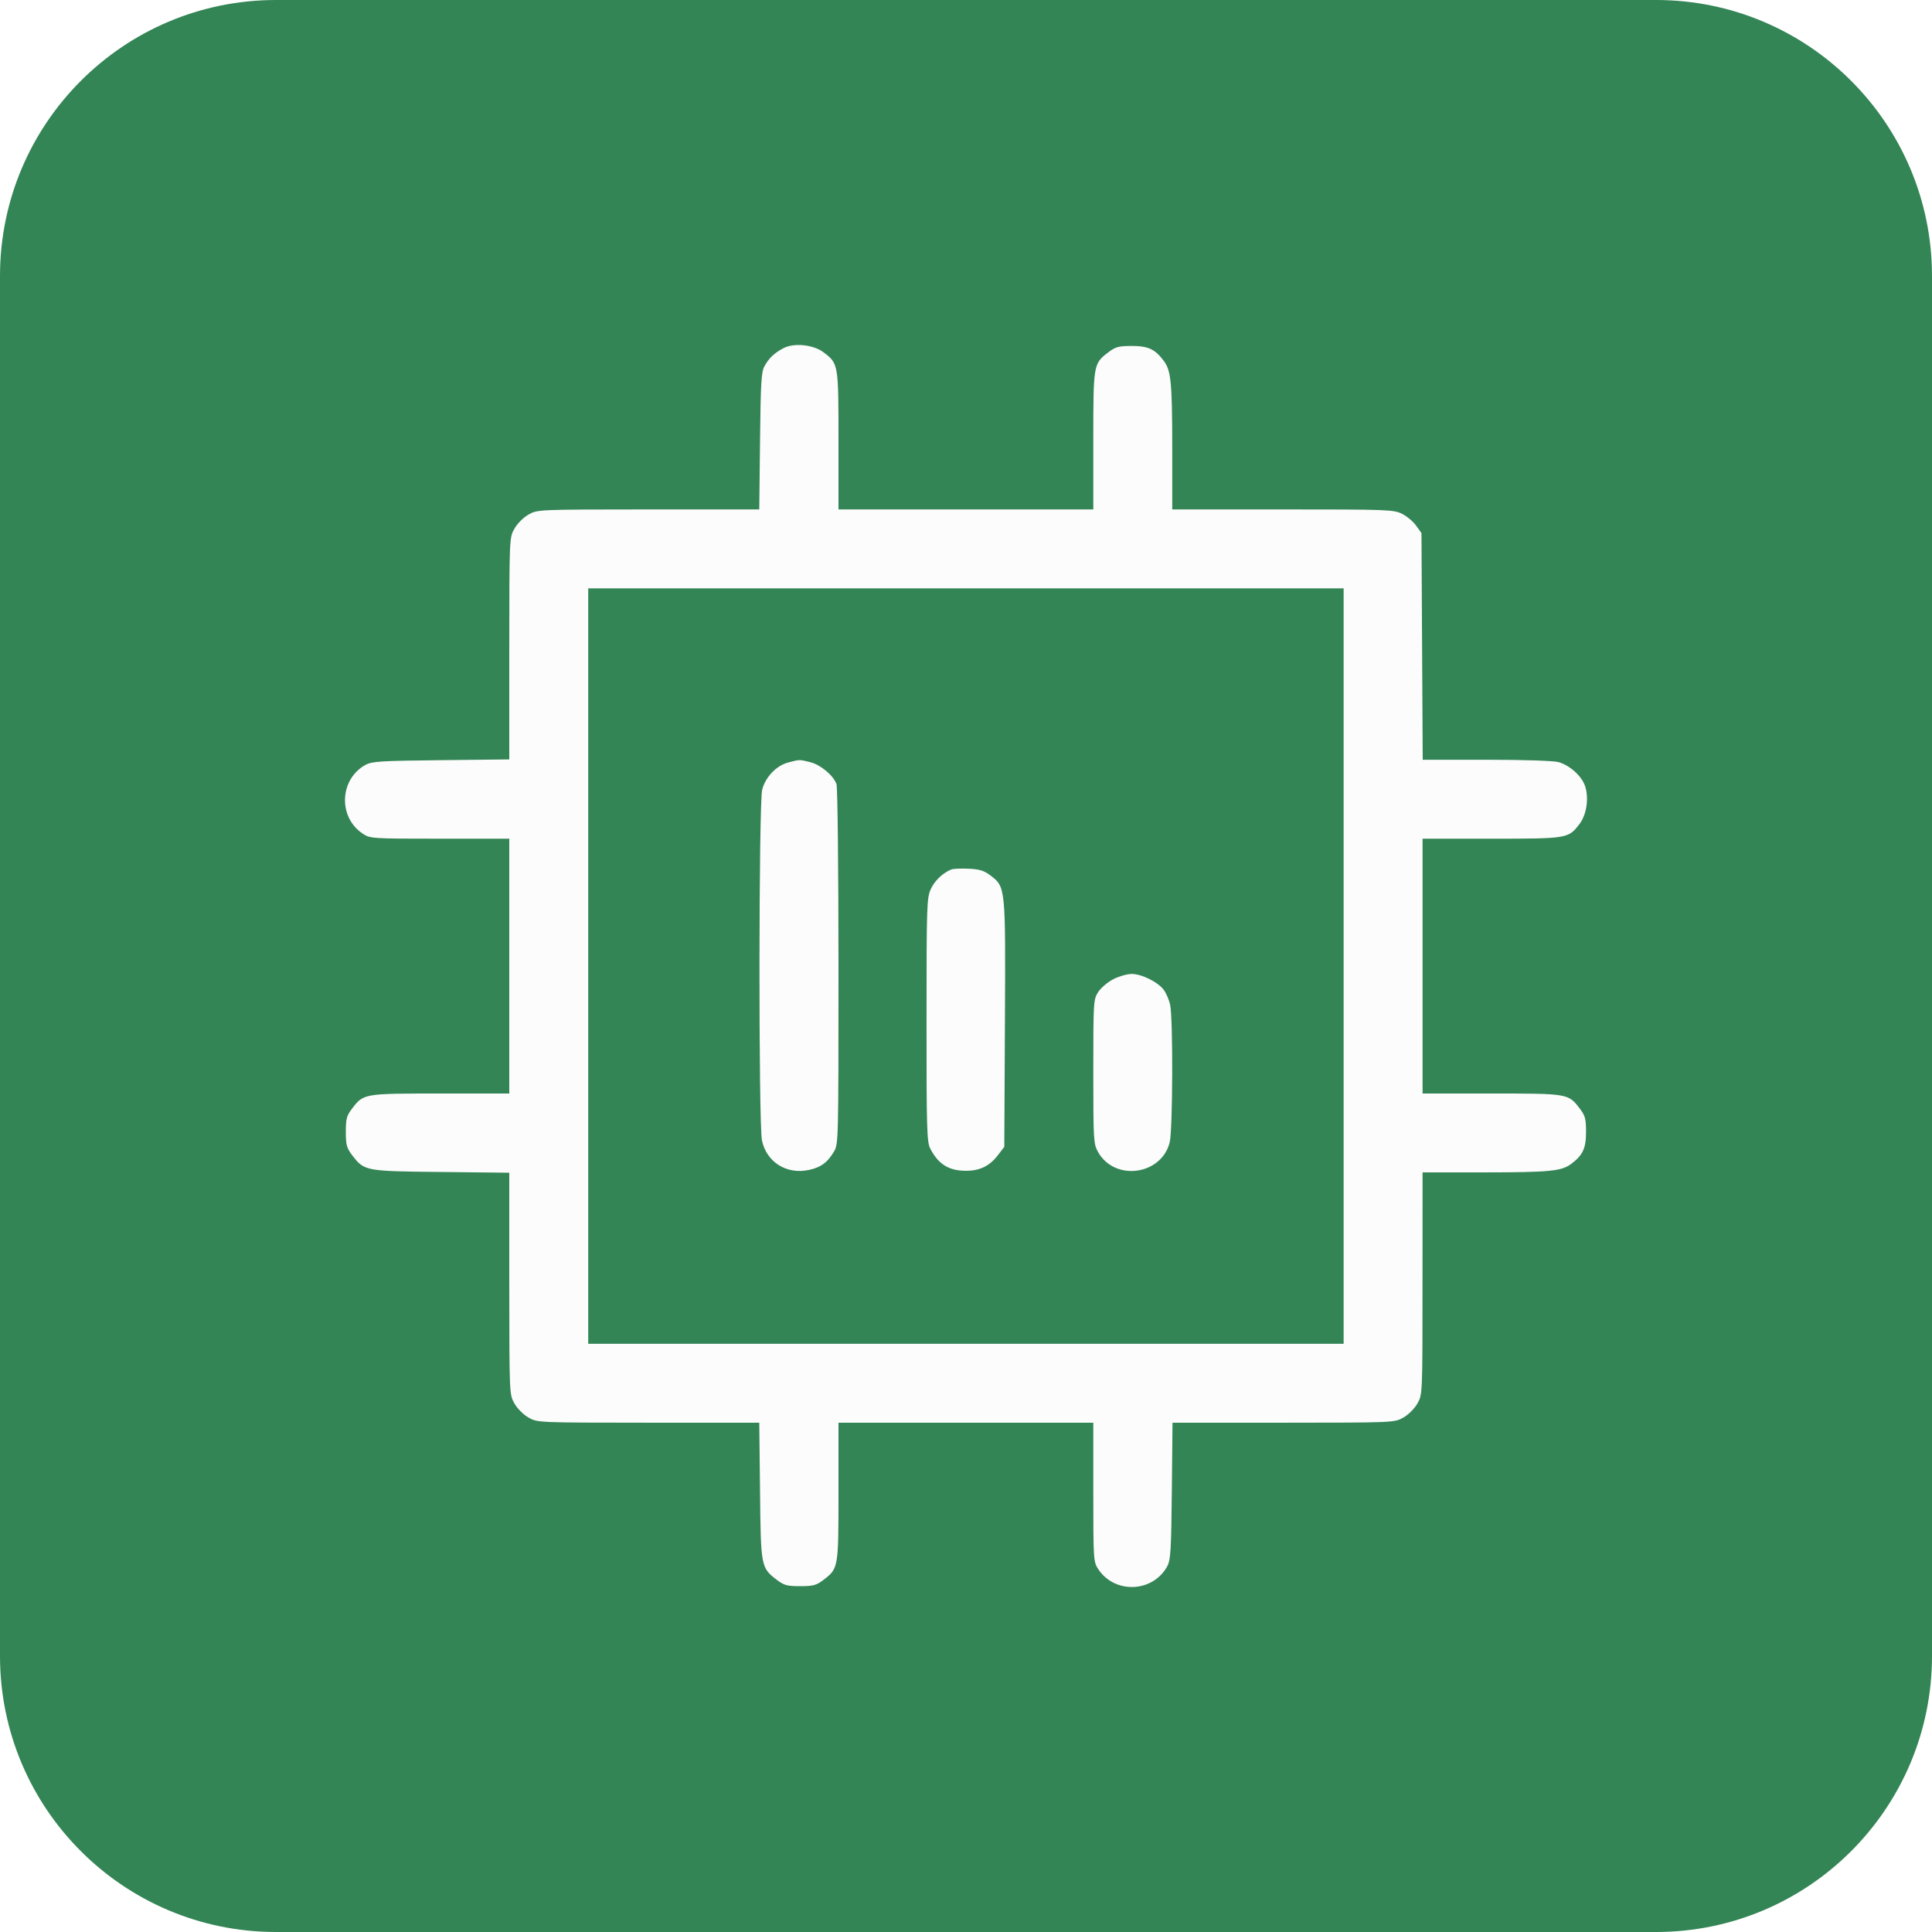
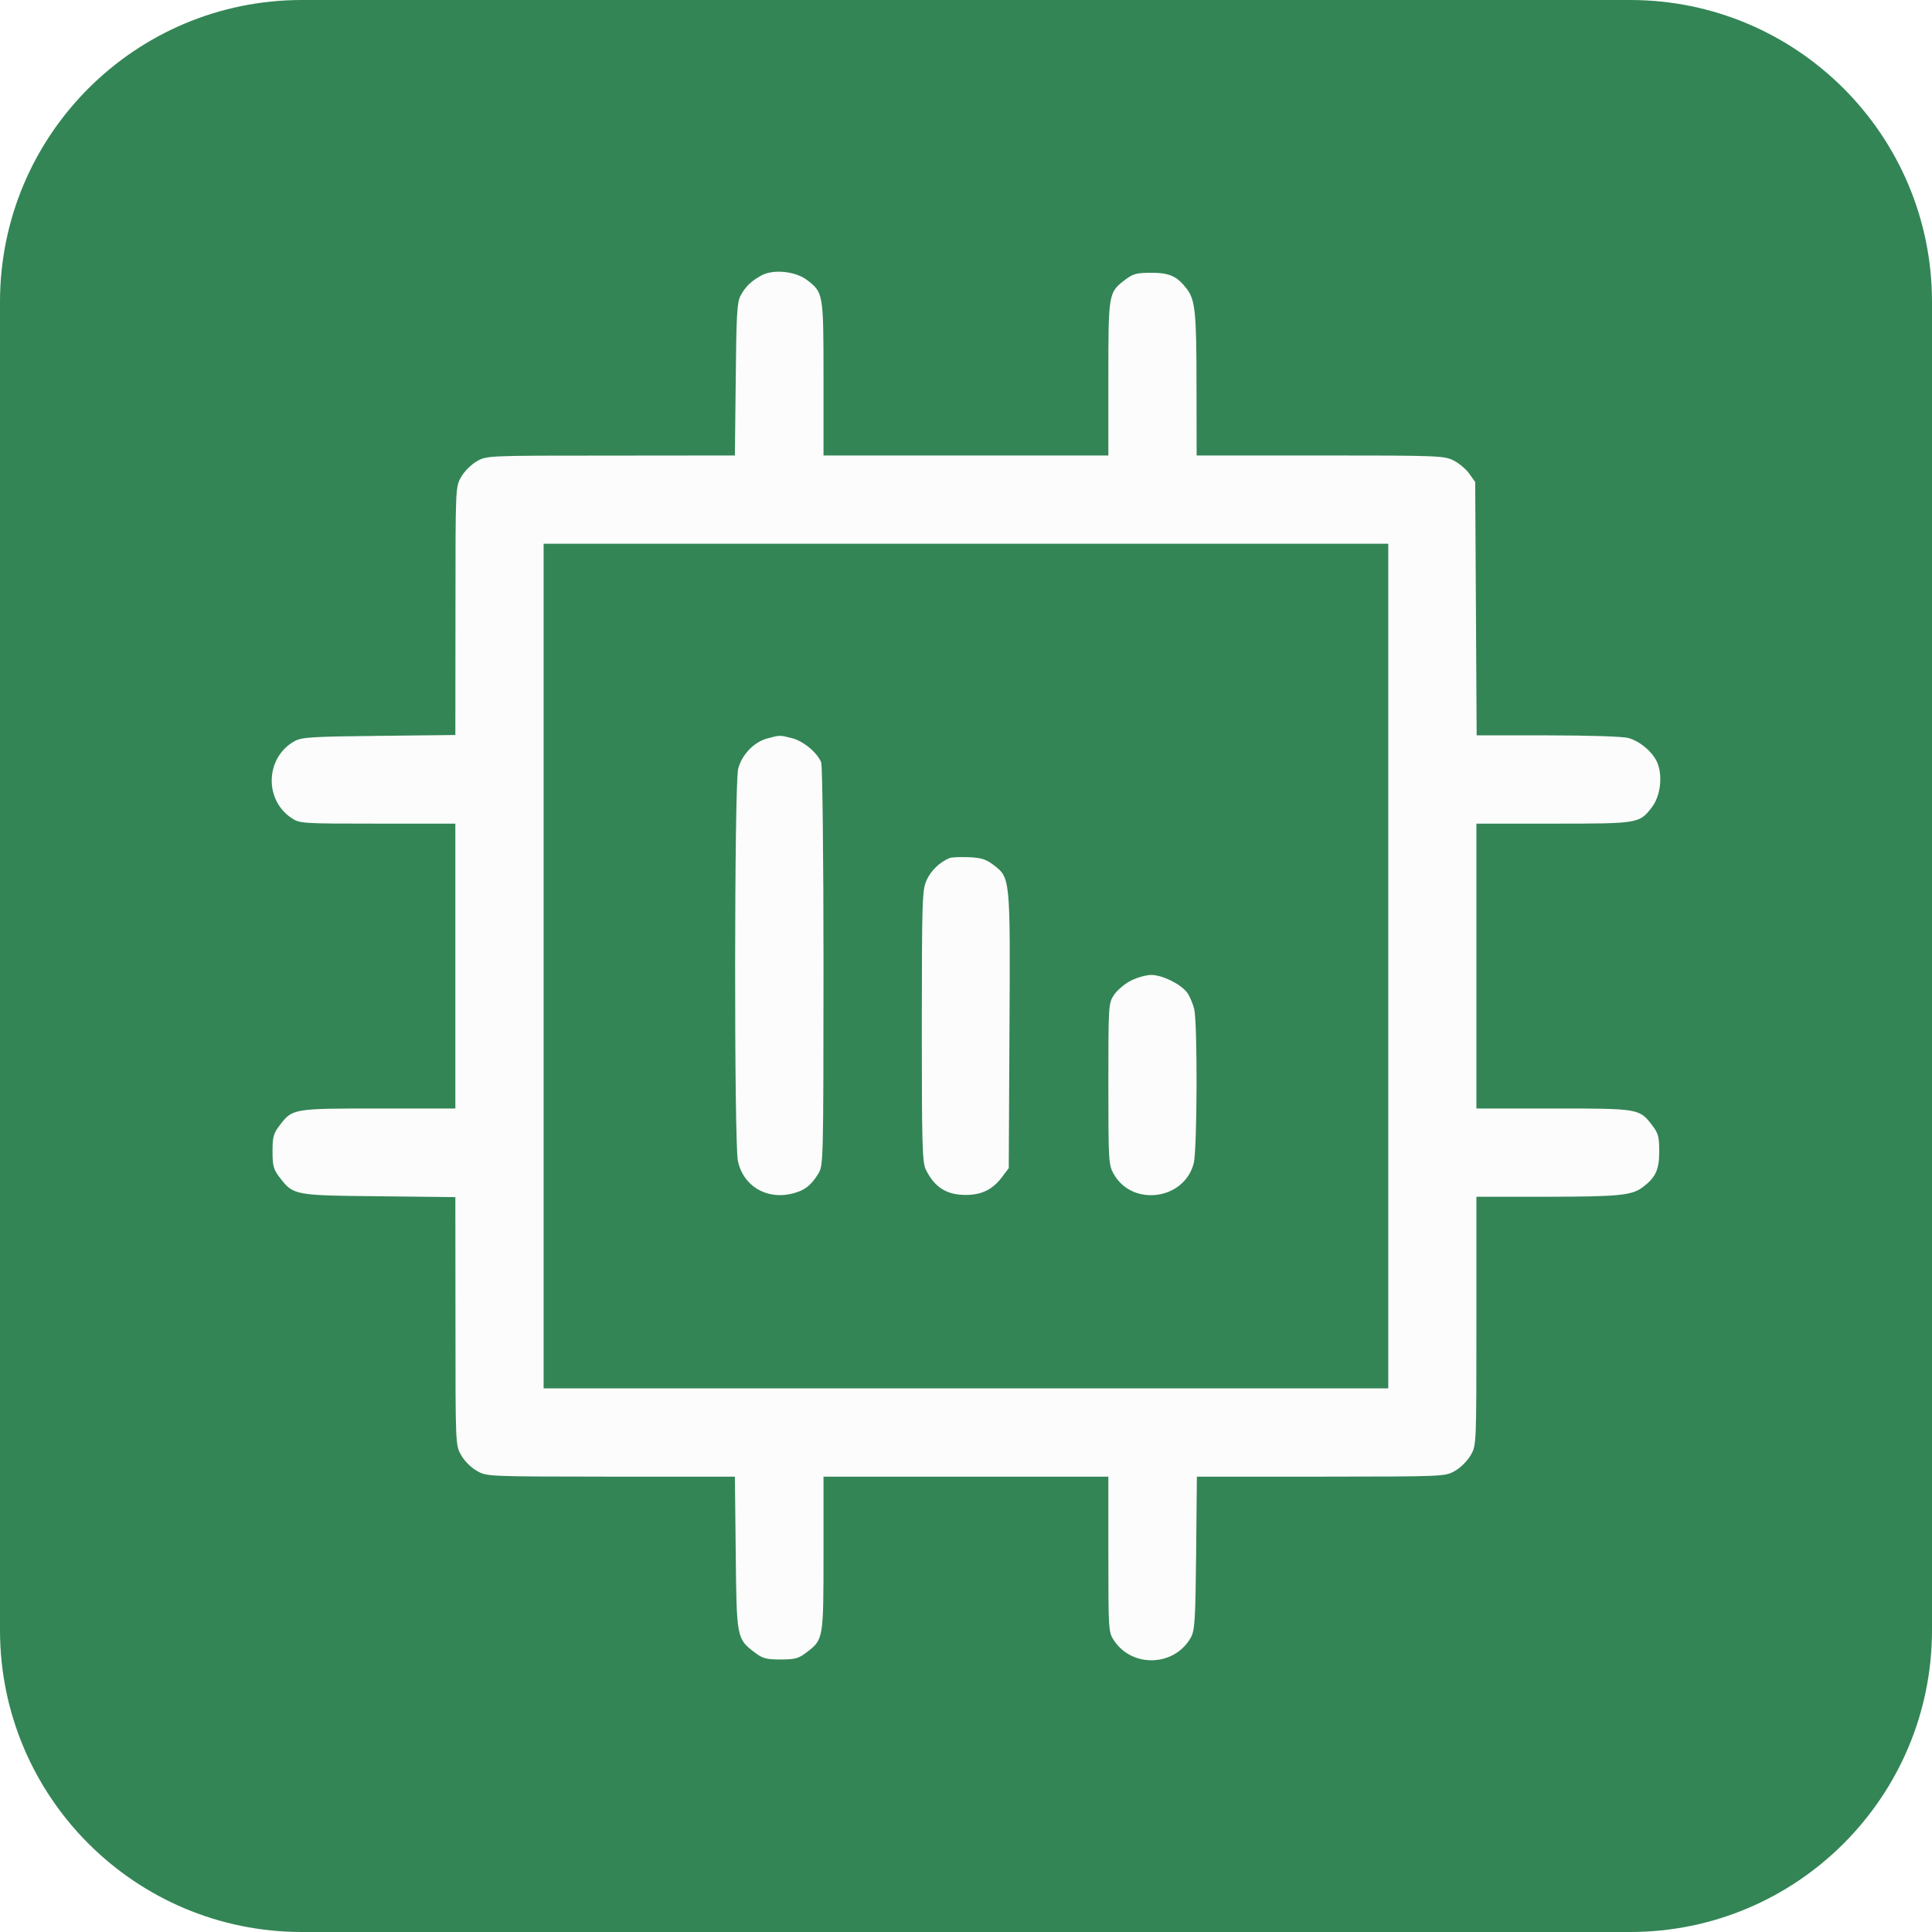
- <svg xmlns="http://www.w3.org/2000/svg" width="28" height="28" viewBox="0 0 28 28" fill="none">
-   <path d="M0 4C0 1.791 1.791 0 4 0H24C26.209 0 28 1.791 28 4V24C28 26.209 26.209 28 24 28H4C1.791 28 0 26.209 0 24V4Z" fill="#338555" />
-   <path fill-rule="evenodd" clip-rule="evenodd" d="M11.352 5.047C11.218 5.119 11.143 5.191 11.079 5.308C11.033 5.391 11.024 5.551 11.015 6.394L11.004 7.383L9.397 7.383C7.79 7.384 7.789 7.384 7.659 7.458C7.586 7.499 7.497 7.588 7.456 7.661C7.382 7.791 7.382 7.792 7.381 9.399L7.381 11.006L6.392 11.017C5.525 11.026 5.391 11.034 5.299 11.084C4.921 11.291 4.896 11.839 5.254 12.08C5.363 12.153 5.377 12.155 6.373 12.155H7.381V14.001V15.848H6.383C5.273 15.848 5.269 15.848 5.103 16.066C5.024 16.169 5.012 16.215 5.012 16.403C5.012 16.591 5.024 16.637 5.103 16.741C5.28 16.972 5.289 16.974 6.392 16.985L7.381 16.996L7.381 18.603C7.382 20.21 7.382 20.211 7.456 20.341C7.497 20.413 7.586 20.503 7.659 20.544C7.789 20.618 7.79 20.618 9.397 20.619L11.004 20.619L11.015 21.608C11.026 22.711 11.028 22.72 11.259 22.897C11.363 22.976 11.409 22.988 11.597 22.988C11.785 22.988 11.831 22.976 11.934 22.897C12.152 22.731 12.152 22.727 12.152 21.617V20.619H13.999H15.845V21.627C15.845 22.623 15.847 22.637 15.92 22.746C16.161 23.104 16.709 23.079 16.916 22.701C16.966 22.609 16.974 22.475 16.983 21.608L16.993 20.619L18.601 20.619C20.208 20.618 20.209 20.618 20.339 20.544C20.412 20.503 20.501 20.413 20.542 20.341C20.616 20.211 20.616 20.21 20.616 18.601L20.617 16.991L21.524 16.991C22.461 16.99 22.63 16.973 22.77 16.869C22.94 16.742 22.986 16.642 22.986 16.406C22.986 16.215 22.974 16.17 22.895 16.066C22.729 15.848 22.725 15.848 21.616 15.848H20.617V14.001V12.155H21.616C22.722 12.155 22.73 12.153 22.892 11.941C22.995 11.805 23.03 11.568 22.972 11.392C22.924 11.247 22.75 11.091 22.587 11.045C22.514 11.025 22.084 11.011 21.541 11.011L20.619 11.011L20.61 9.368L20.601 7.726L20.524 7.619C20.483 7.56 20.391 7.483 20.322 7.448C20.2 7.386 20.124 7.383 18.592 7.383H16.989L16.989 6.476C16.988 5.539 16.971 5.37 16.867 5.231C16.74 5.06 16.64 5.014 16.404 5.014C16.213 5.014 16.168 5.026 16.064 5.105C15.846 5.271 15.845 5.275 15.845 6.385V7.383H13.999H12.152V6.385C12.152 5.276 12.152 5.271 11.937 5.107C11.789 4.994 11.504 4.965 11.352 5.047ZM8.525 14.001V19.475H13.999H19.473V14.001V8.527H13.999H8.525V14.001ZM11.422 11.051C11.251 11.096 11.092 11.263 11.046 11.446C10.996 11.647 10.993 16.295 11.043 16.529C11.111 16.845 11.402 17.026 11.726 16.955C11.897 16.918 11.989 16.851 12.084 16.694C12.152 16.584 12.152 16.556 12.152 14.011C12.152 12.59 12.139 11.406 12.123 11.363C12.075 11.235 11.893 11.084 11.743 11.046C11.582 11.006 11.592 11.006 11.422 11.051ZM13.787 12.601C13.661 12.653 13.545 12.764 13.489 12.887C13.432 13.012 13.428 13.135 13.428 14.779C13.427 16.336 13.433 16.549 13.48 16.642C13.597 16.872 13.75 16.968 13.999 16.968C14.201 16.968 14.342 16.899 14.463 16.741L14.555 16.621L14.564 14.837C14.574 12.842 14.576 12.857 14.352 12.686C14.26 12.617 14.195 12.597 14.036 12.59C13.926 12.585 13.813 12.59 13.787 12.601ZM16.139 14.189C16.059 14.229 15.96 14.312 15.919 14.373C15.847 14.483 15.845 14.499 15.845 15.529C15.845 16.529 15.848 16.579 15.914 16.696C16.155 17.124 16.832 17.033 16.952 16.556C16.997 16.376 17.002 14.749 16.958 14.559C16.942 14.489 16.901 14.393 16.867 14.347C16.785 14.234 16.546 14.115 16.401 14.115C16.337 14.115 16.219 14.149 16.139 14.189Z" fill="#FCFCFC" />
+ <svg xmlns="http://www.w3.org/2000/svg" width="16" height="16" viewBox="0 0 16 16" fill="none">
+   <rect width="16" height="16" rx="2.5" fill="#338555" />
+   <path d="M6.308 2.28C6.223 2.326 6.174 2.372 6.134 2.447C6.104 2.5 6.098 2.602 6.093 3.141L6.086 3.772L5.059 3.773C4.032 3.773 4.032 3.773 3.949 3.82C3.902 3.847 3.845 3.904 3.819 3.95C3.772 4.033 3.772 4.034 3.772 5.06L3.771 6.087L3.14 6.094C2.586 6.1 2.5 6.105 2.441 6.137C2.2 6.269 2.184 6.619 2.412 6.773C2.482 6.82 2.491 6.821 3.127 6.821H3.771V8.001V9.18H3.133C2.424 9.18 2.422 9.181 2.316 9.32C2.265 9.386 2.257 9.415 2.257 9.535C2.257 9.655 2.265 9.685 2.316 9.751C2.429 9.899 2.435 9.9 3.14 9.907L3.771 9.914L3.772 10.941C3.772 11.968 3.772 11.968 3.819 12.051C3.845 12.098 3.902 12.155 3.949 12.181C4.032 12.228 4.032 12.228 5.059 12.229L6.086 12.229L6.093 12.861C6.1 13.566 6.101 13.571 6.249 13.684C6.315 13.735 6.345 13.743 6.465 13.743C6.585 13.743 6.614 13.735 6.68 13.684C6.819 13.578 6.82 13.576 6.82 12.867V12.229H7.999H9.179V12.873C9.179 13.509 9.18 13.518 9.227 13.588C9.381 13.816 9.731 13.8 9.863 13.559C9.895 13.5 9.9 13.415 9.906 12.861L9.912 12.229L10.939 12.229C11.966 12.228 11.967 12.228 12.05 12.181C12.096 12.155 12.153 12.098 12.18 12.051C12.227 11.968 12.227 11.968 12.227 10.94L12.227 9.911L12.807 9.911C13.406 9.91 13.513 9.9 13.603 9.833C13.711 9.752 13.741 9.688 13.741 9.537C13.741 9.415 13.734 9.386 13.683 9.32C13.577 9.181 13.575 9.18 12.865 9.18H12.227V8.001V6.821H12.865C13.573 6.821 13.577 6.82 13.681 6.684C13.747 6.597 13.769 6.446 13.732 6.334C13.702 6.241 13.59 6.141 13.486 6.112C13.44 6.099 13.165 6.09 12.818 6.09L12.229 6.09L12.223 5.041L12.217 3.992L12.168 3.923C12.142 3.886 12.083 3.836 12.039 3.814C11.961 3.774 11.913 3.772 10.934 3.772H9.91L9.909 3.193C9.909 2.594 9.898 2.487 9.832 2.397C9.75 2.288 9.687 2.259 9.536 2.259C9.414 2.259 9.385 2.266 9.318 2.317C9.179 2.423 9.179 2.425 9.179 3.135V3.772H7.999H6.82V3.135C6.82 2.427 6.819 2.423 6.682 2.318C6.587 2.246 6.405 2.228 6.308 2.28ZM4.502 8.001V11.498H7.999H11.497V8.001V4.503H7.999H4.502V8.001ZM6.353 6.116C6.244 6.145 6.142 6.251 6.113 6.368C6.081 6.497 6.079 9.466 6.111 9.616C6.154 9.817 6.34 9.933 6.547 9.888C6.657 9.864 6.715 9.821 6.776 9.721C6.819 9.651 6.819 9.633 6.82 8.007C6.82 7.099 6.811 6.342 6.801 6.315C6.77 6.234 6.654 6.137 6.558 6.113C6.455 6.087 6.461 6.087 6.353 6.116ZM7.864 7.106C7.783 7.139 7.709 7.21 7.674 7.289C7.637 7.369 7.635 7.447 7.634 8.498C7.634 9.492 7.638 9.629 7.668 9.688C7.742 9.835 7.84 9.896 7.999 9.896C8.128 9.896 8.219 9.852 8.296 9.751L8.354 9.674L8.36 8.535C8.367 7.26 8.368 7.27 8.225 7.161C8.166 7.116 8.124 7.103 8.023 7.099C7.953 7.096 7.881 7.099 7.864 7.106ZM9.366 8.121C9.315 8.147 9.252 8.2 9.226 8.239C9.18 8.309 9.179 8.319 9.179 8.977C9.179 9.616 9.181 9.648 9.223 9.722C9.377 9.996 9.809 9.938 9.886 9.633C9.915 9.518 9.918 8.479 9.89 8.357C9.879 8.312 9.853 8.251 9.832 8.221C9.779 8.15 9.626 8.074 9.534 8.074C9.493 8.074 9.418 8.095 9.366 8.121Z" fill-rule="evenodd" clip-rule="evenodd" fill="#FCFCFC" />
</svg>
